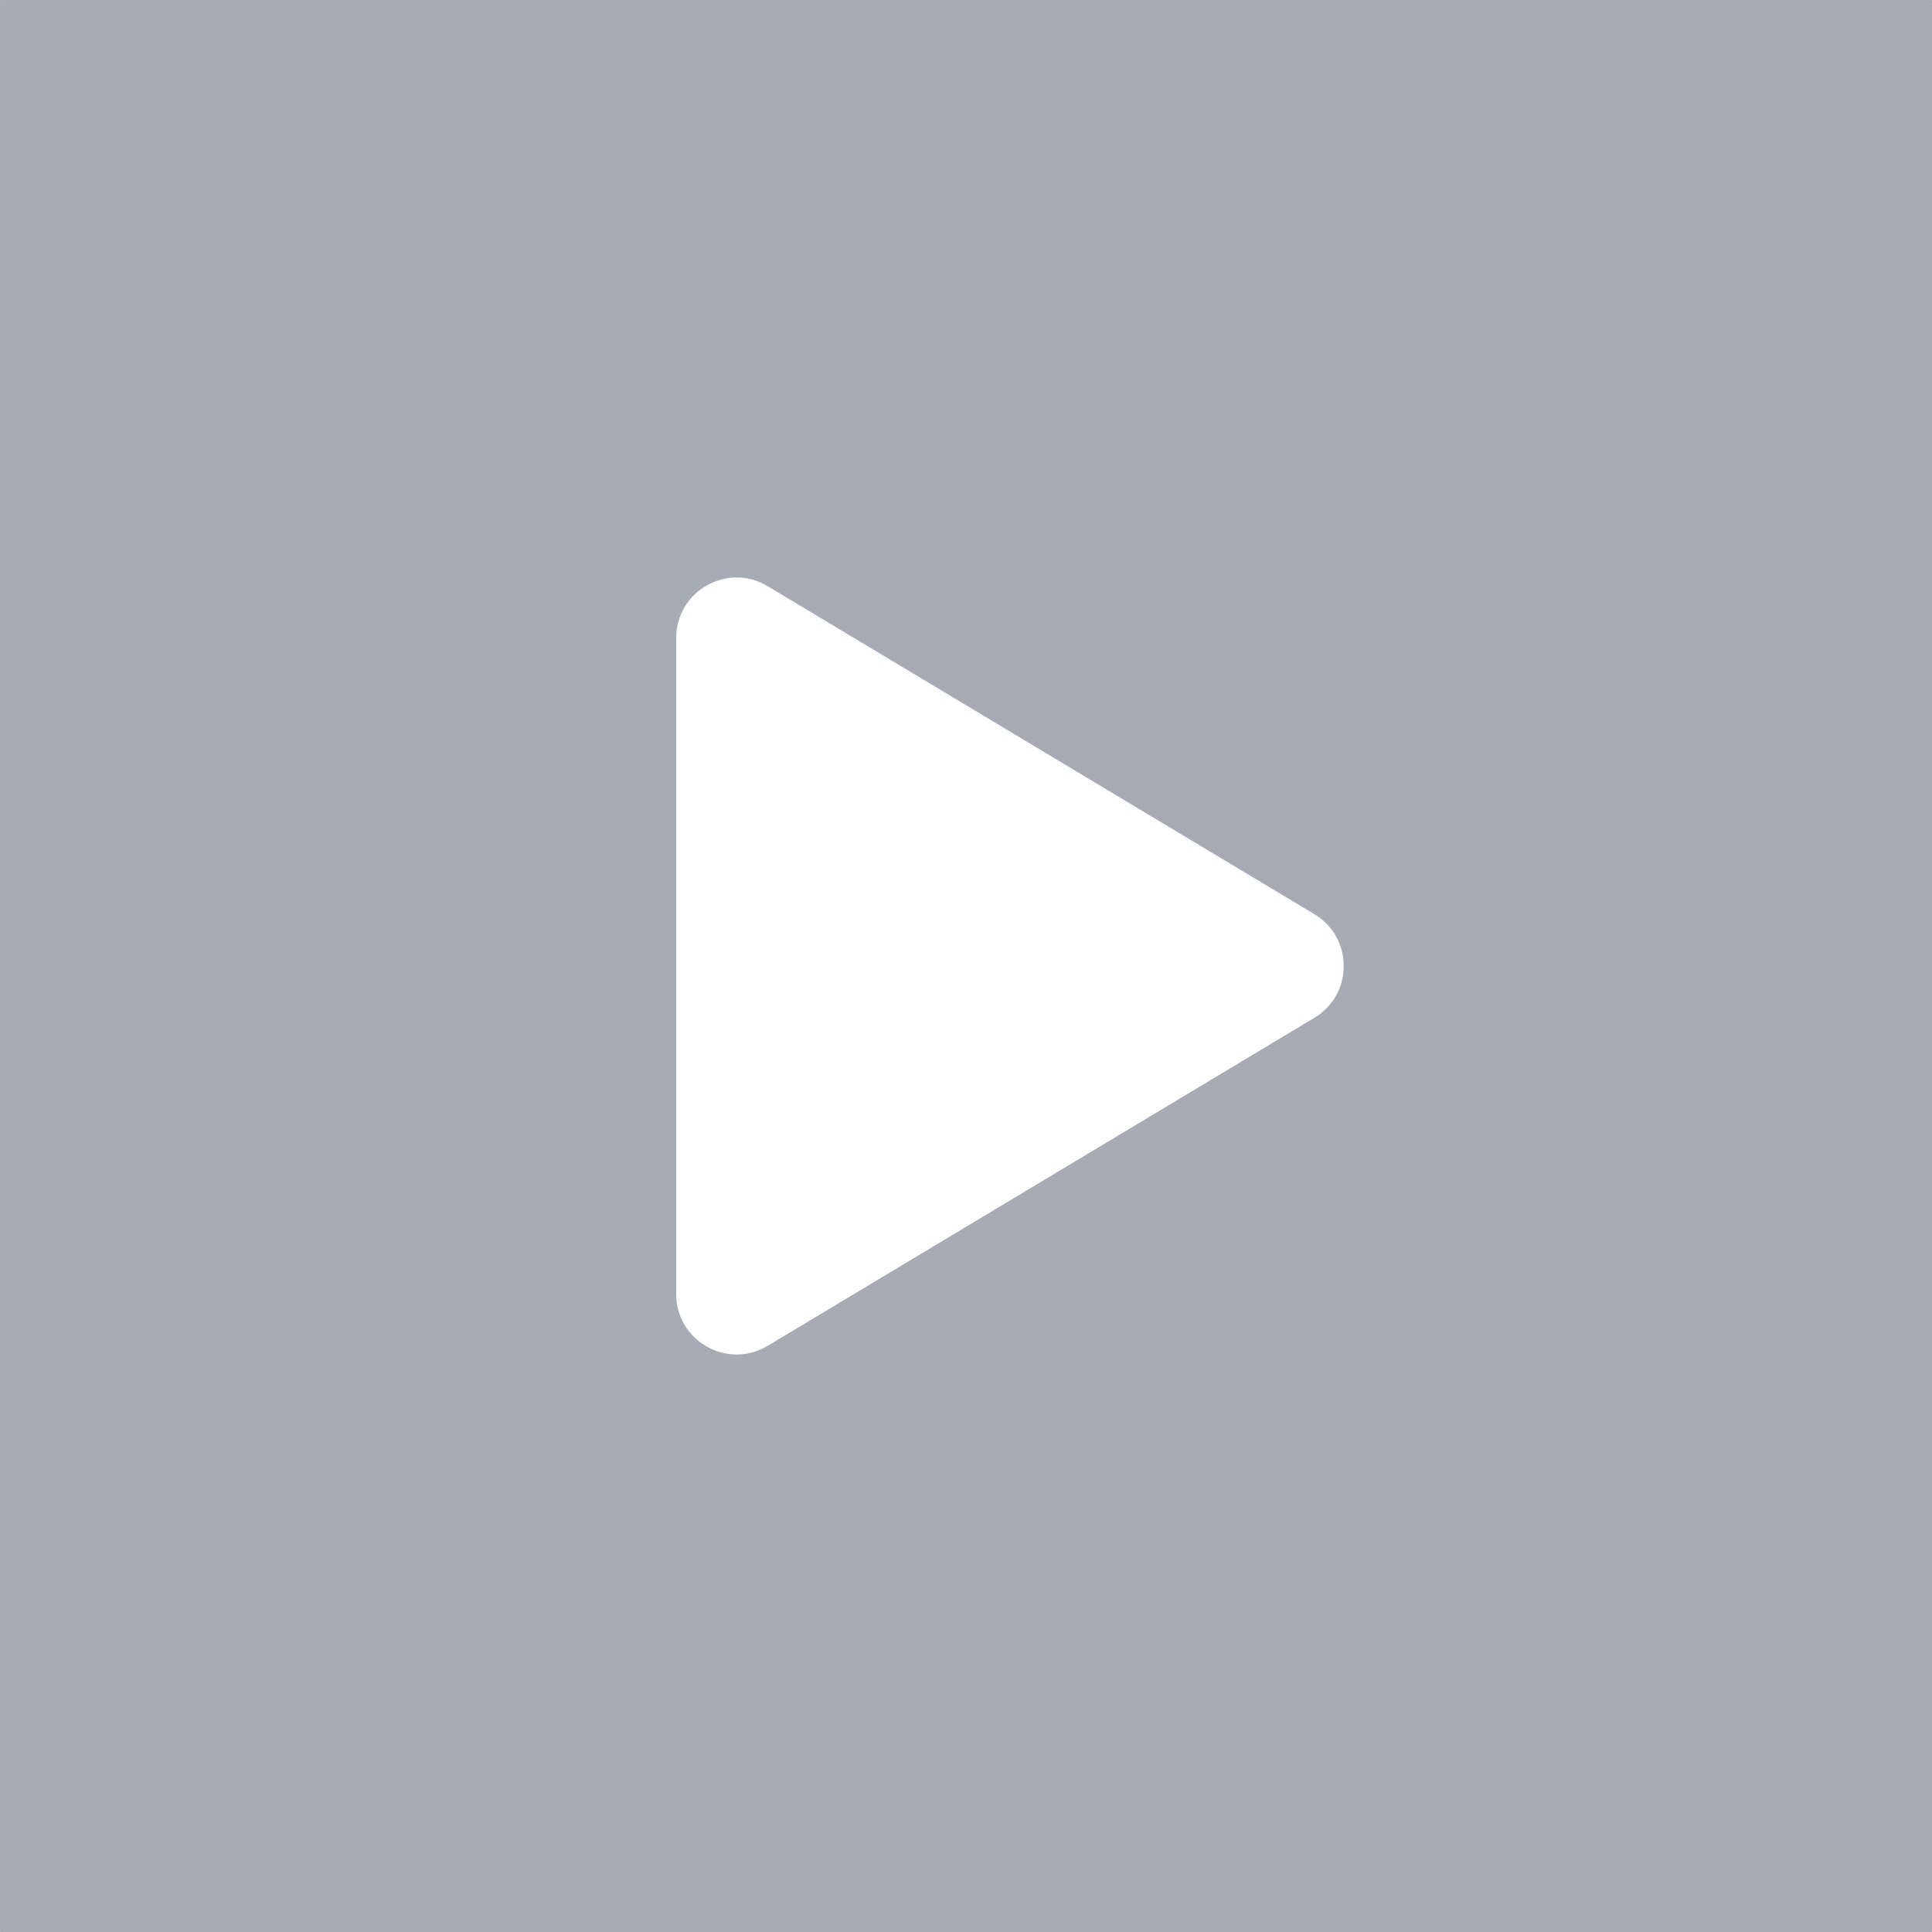
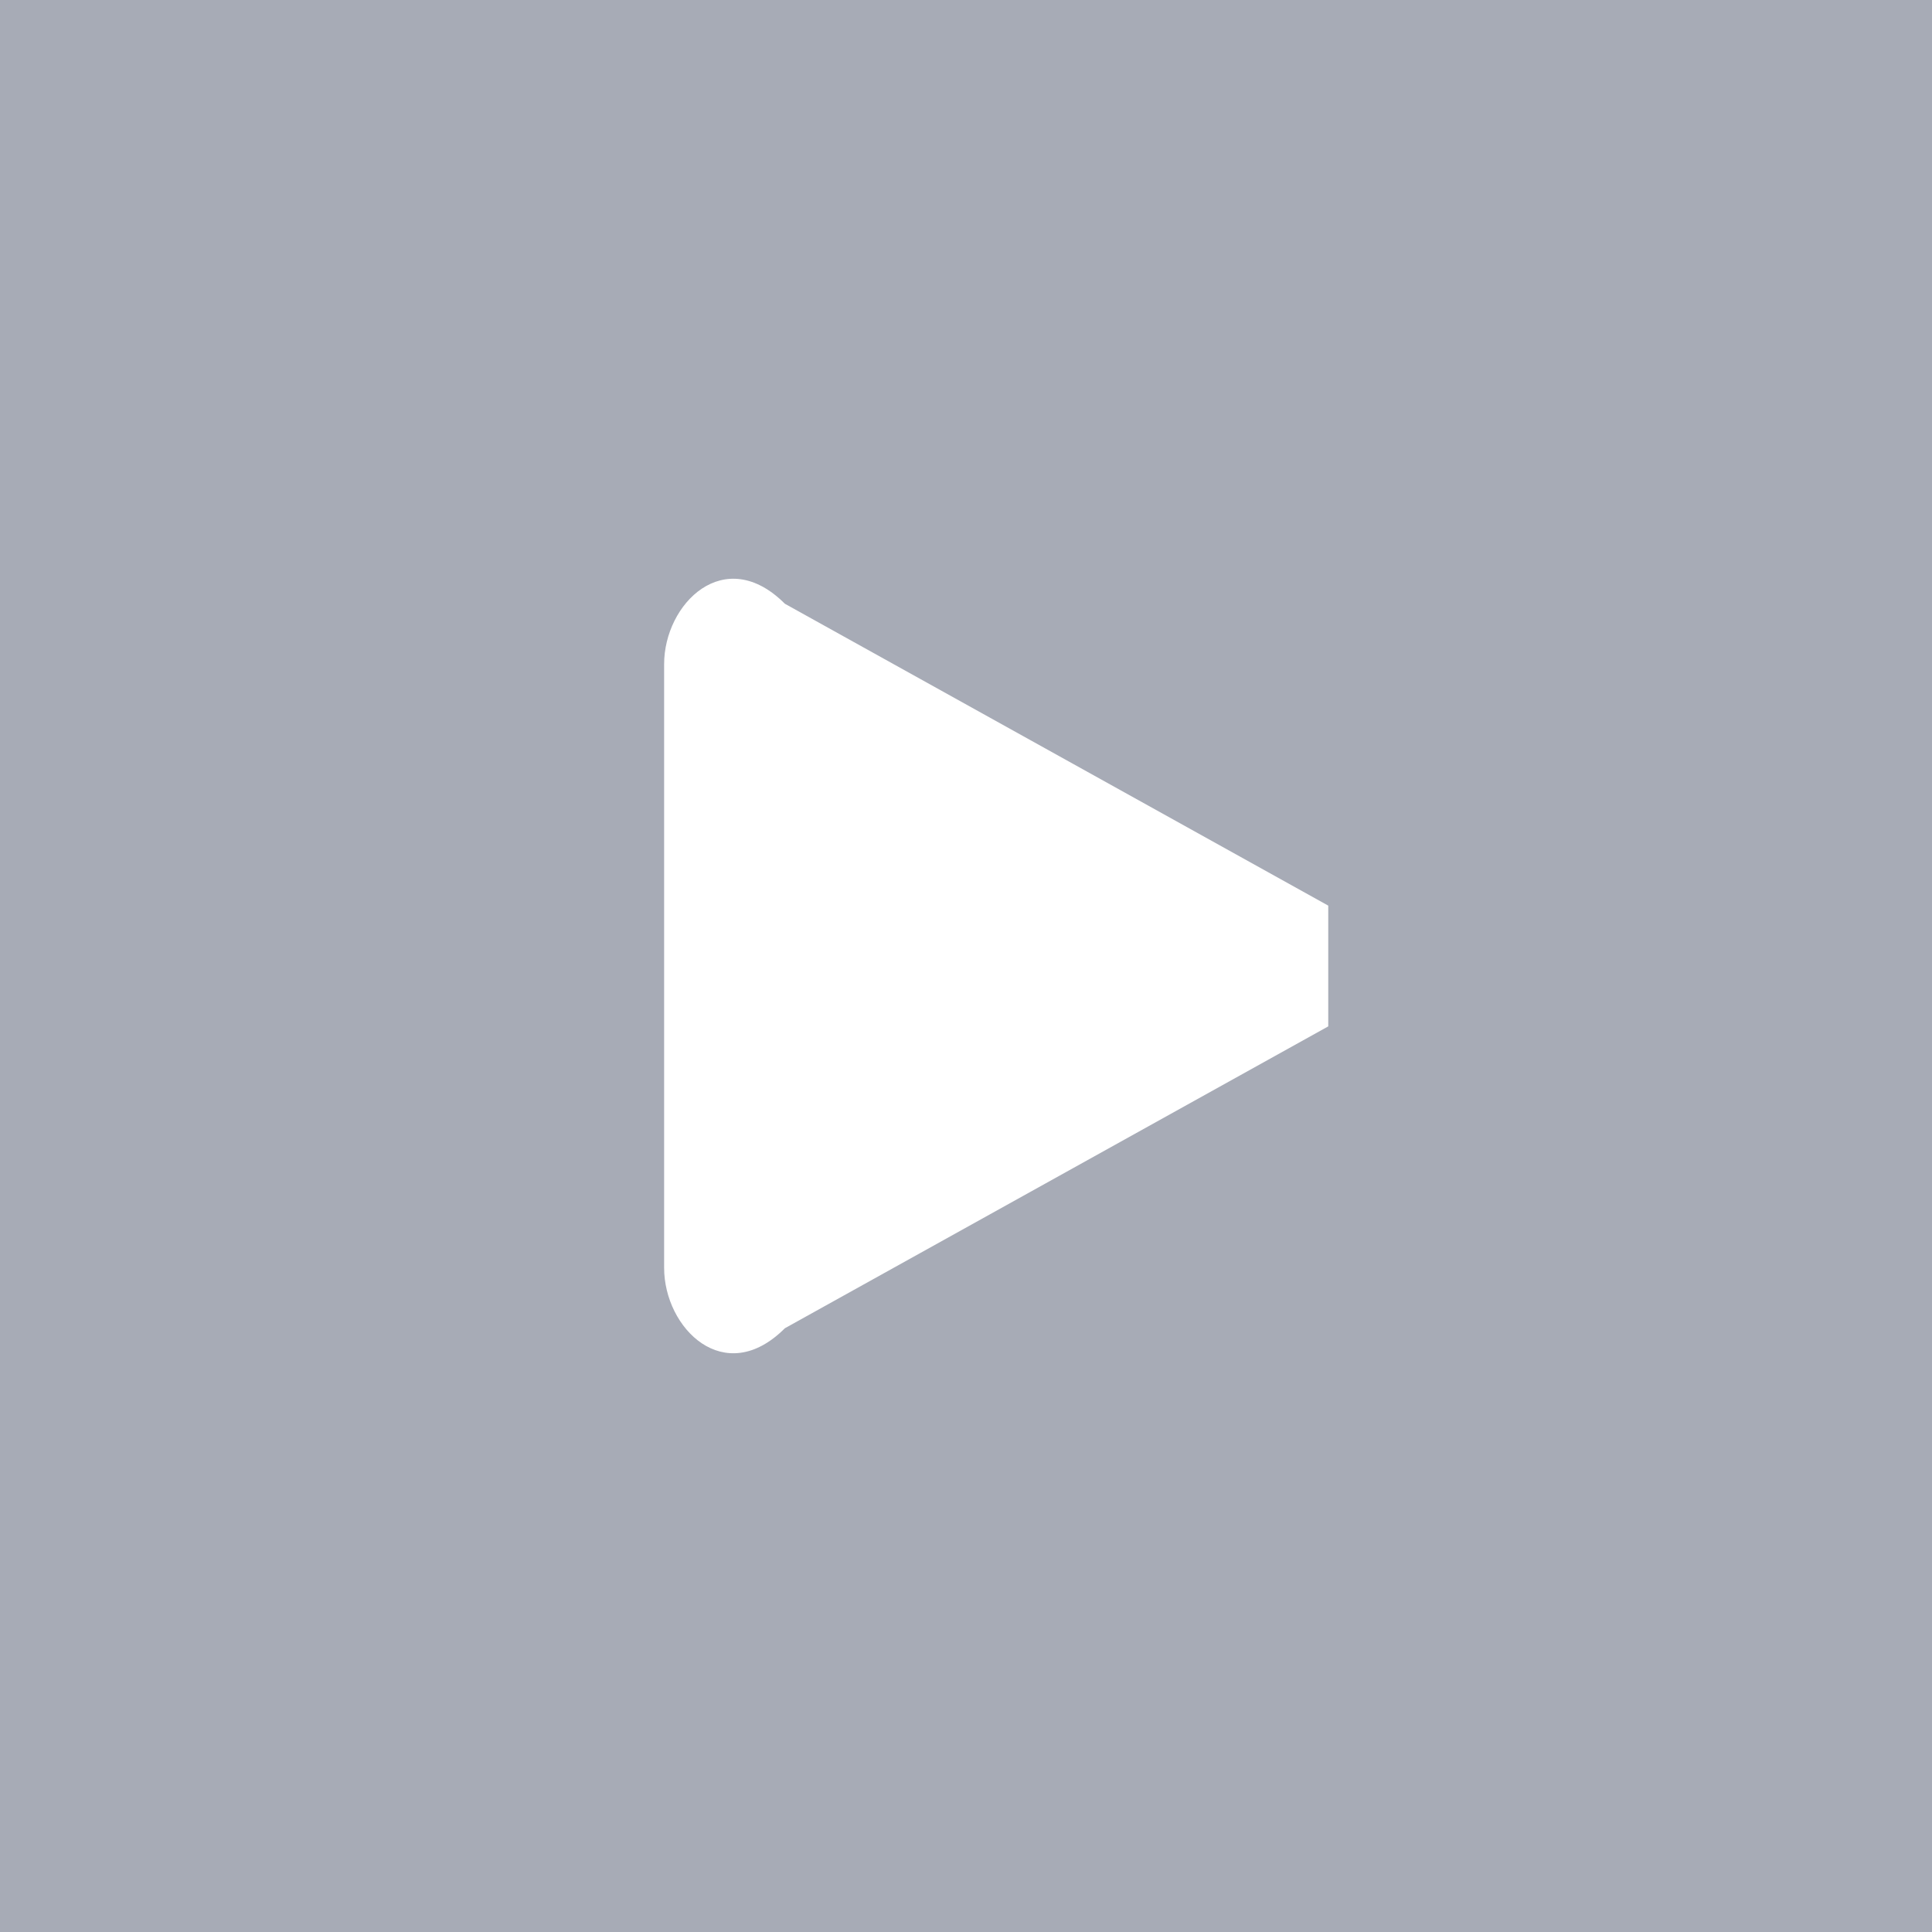
- <svg xmlns="http://www.w3.org/2000/svg" width="32" height="32" viewBox="0 0 32 32" fill="none">
-   <path d="M31.991 0H0.009C0.004 0 0 0.004 0 0.009V31.991C0 31.996 0.004 32 0.009 32H31.991C31.996 32 32 31.996 32 31.991V0.009C32 0.004 31.996 0 31.991 0Z" fill="#A7ABB6" />
-   <path d="M21.771 15.142L12.715 9.709C12.048 9.309 11.2 9.789 11.2 10.566V21.434C11.2 22.211 12.048 22.691 12.715 22.291L21.771 16.857C22.418 16.469 22.418 15.531 21.771 15.142Z" fill="white" />
+ <svg xmlns="http://www.w3.org/2000/svg" width="32" height="32" fill="none">
+   <path d="M32 0H0v32h32V0z" fill="#A7ABB6" />
+   <path d="M22 15l-9-5c-1-1-2 0-2 1v10c0 1 1 2 2 1l9-5v-2z" fill="#fff" />
</svg>
